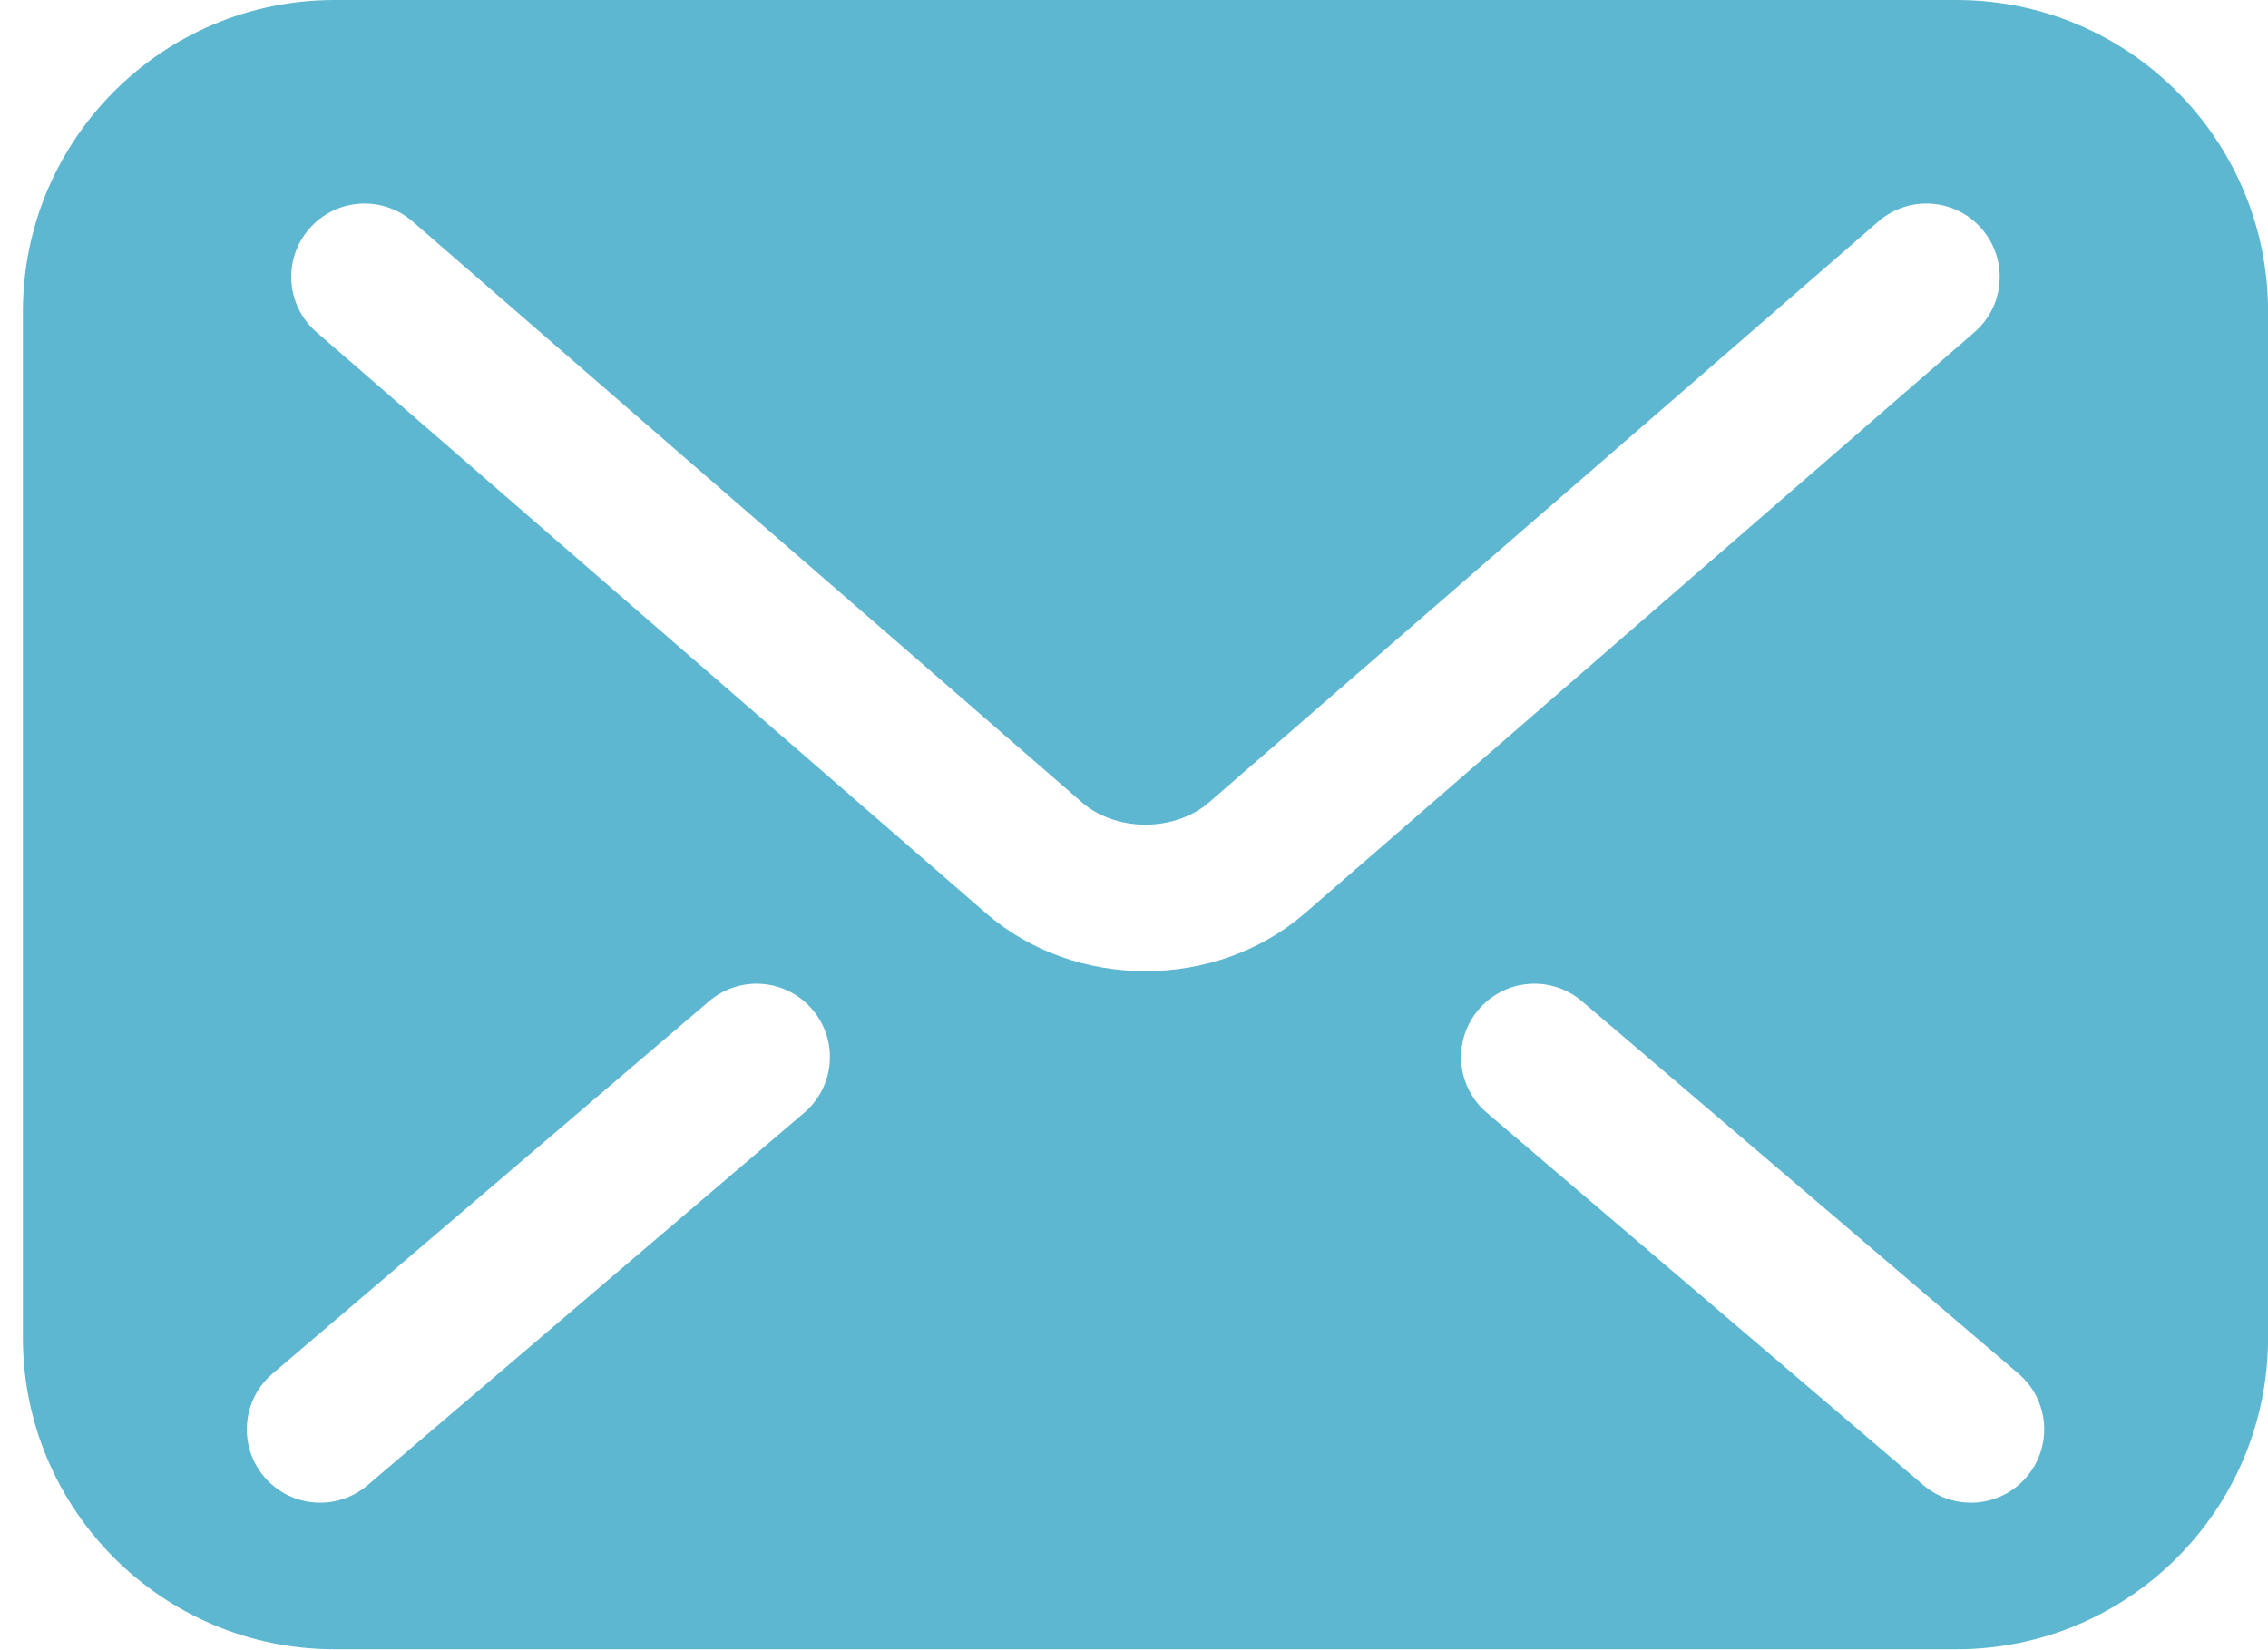
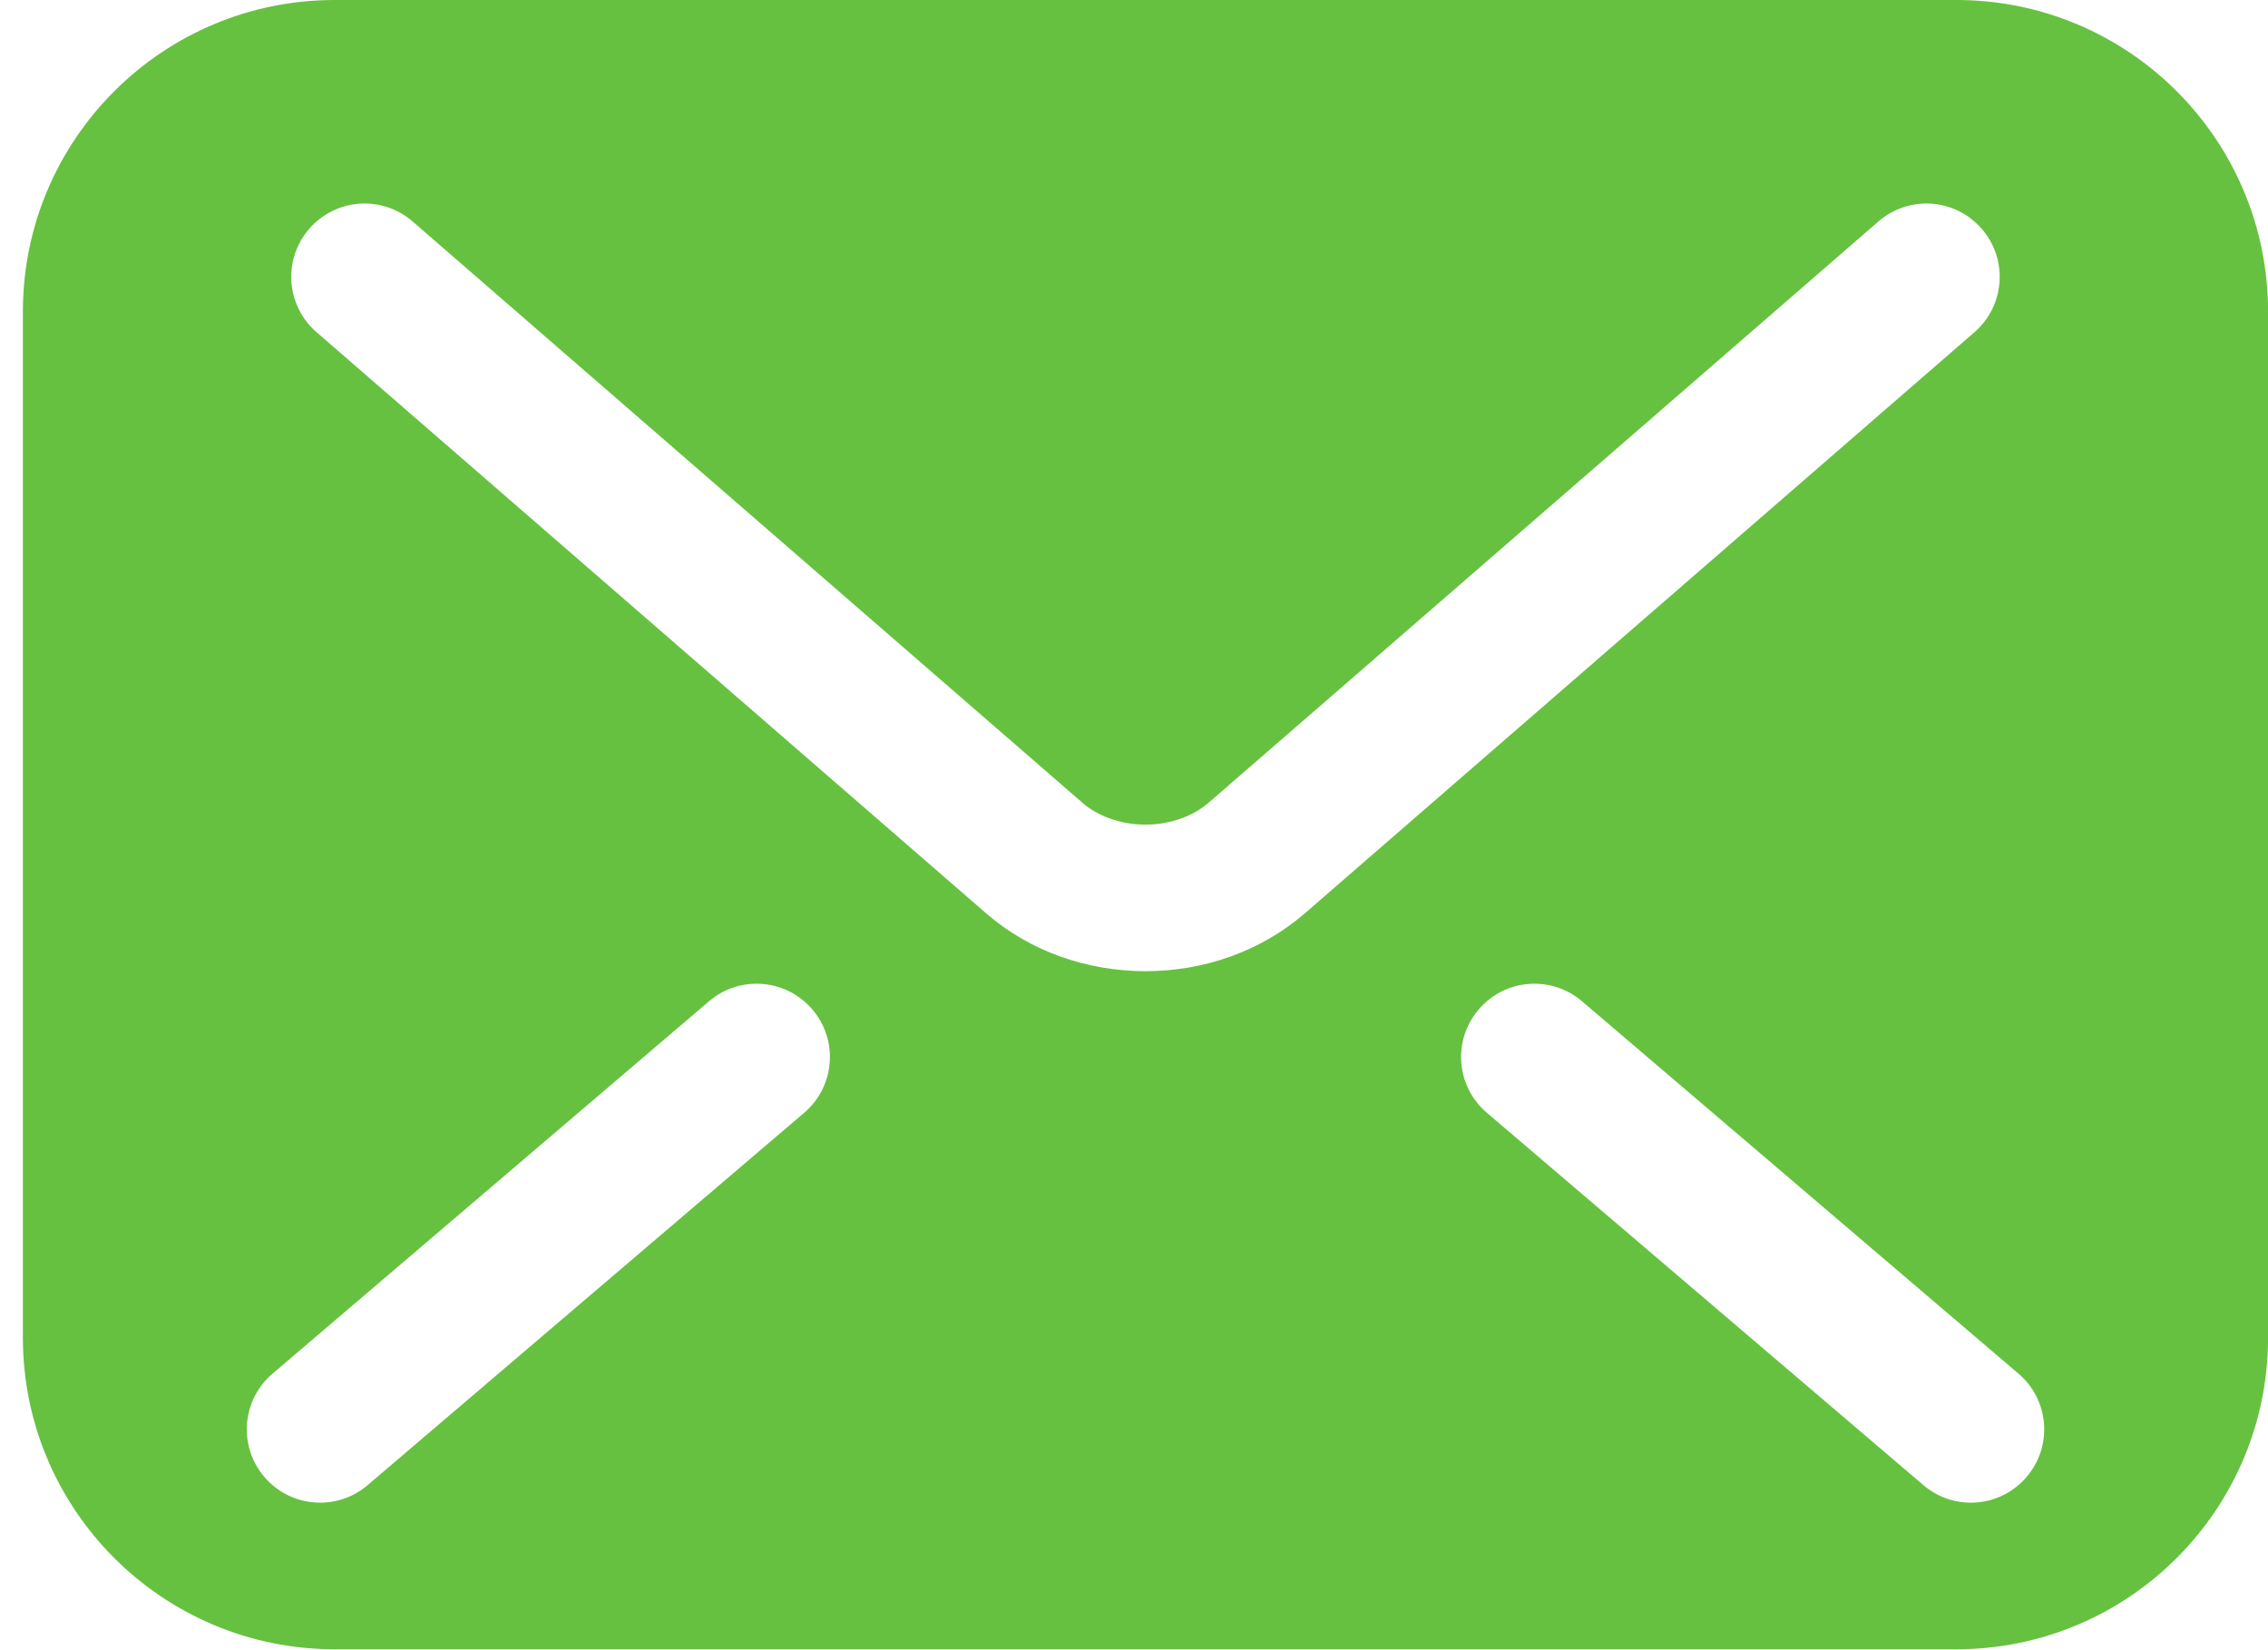
<svg xmlns="http://www.w3.org/2000/svg" width="33" height="24" viewBox="0 0 33 24" fill="none">
-   <path d="M28.466 0H4.869C2.364 0 0.333 2.031 0.333 4.535V19.465C0.333 21.969 2.364 24 4.869 24H28.466C30.97 24 33.001 21.969 33.001 19.465V4.535C33.001 2.031 30.97 0 28.466 0ZM11.701 16.193L5.35 21.611C4.902 21.994 4.229 21.941 3.846 21.492C3.464 21.044 3.517 20.371 3.966 19.989L10.317 14.57C10.765 14.188 11.438 14.241 11.82 14.69C12.203 15.137 12.149 15.811 11.701 16.193ZM16.667 14.133C15.818 14.131 14.994 13.849 14.35 13.292L14.351 13.293L14.349 13.291C14.349 13.292 14.35 13.292 14.35 13.292L4.606 4.834C4.16 4.448 4.113 3.774 4.499 3.33C4.885 2.884 5.559 2.837 6.004 3.223L15.751 11.683C15.959 11.868 16.303 12.002 16.667 12C17.031 12.001 17.369 11.871 17.588 11.679L17.593 11.675L27.331 3.223C27.776 2.837 28.449 2.884 28.835 3.33C29.221 3.774 29.174 4.448 28.729 4.834L18.981 13.295C18.34 13.846 17.517 14.132 16.667 14.133ZM29.488 21.492C29.106 21.941 28.433 21.994 27.985 21.611L21.634 16.193C21.185 15.811 21.132 15.137 21.515 14.69C21.897 14.241 22.57 14.188 23.018 14.57L29.369 19.989C29.818 20.371 29.871 21.044 29.488 21.492Z" fill="#5DB7D1" />
+   <path d="M28.466 0H4.869C2.364 0 0.333 2.031 0.333 4.535V19.465C0.333 21.969 2.364 24 4.869 24H28.466C30.97 24 33.001 21.969 33.001 19.465V4.535C33.001 2.031 30.97 0 28.466 0ZM11.701 16.193L5.35 21.611C4.902 21.994 4.229 21.941 3.846 21.492C3.464 21.044 3.517 20.371 3.966 19.989L10.317 14.57C10.765 14.188 11.438 14.241 11.82 14.69C12.203 15.137 12.149 15.811 11.701 16.193ZM16.667 14.133C15.818 14.131 14.994 13.849 14.35 13.292L14.351 13.293L14.349 13.291C14.349 13.292 14.35 13.292 14.35 13.292L4.606 4.834C4.16 4.448 4.113 3.774 4.499 3.33C4.885 2.884 5.559 2.837 6.004 3.223L15.751 11.683C15.959 11.868 16.303 12.002 16.667 12C17.031 12.001 17.369 11.871 17.588 11.679L17.593 11.675L27.331 3.223C27.776 2.837 28.449 2.884 28.835 3.33C29.221 3.774 29.174 4.448 28.729 4.834L18.981 13.295C18.34 13.846 17.517 14.132 16.667 14.133ZM29.488 21.492C29.106 21.941 28.433 21.994 27.985 21.611L21.634 16.193C21.185 15.811 21.132 15.137 21.515 14.69C21.897 14.241 22.57 14.188 23.018 14.57L29.369 19.989C29.818 20.371 29.871 21.044 29.488 21.492Z" fill="#66C140" />
</svg>
